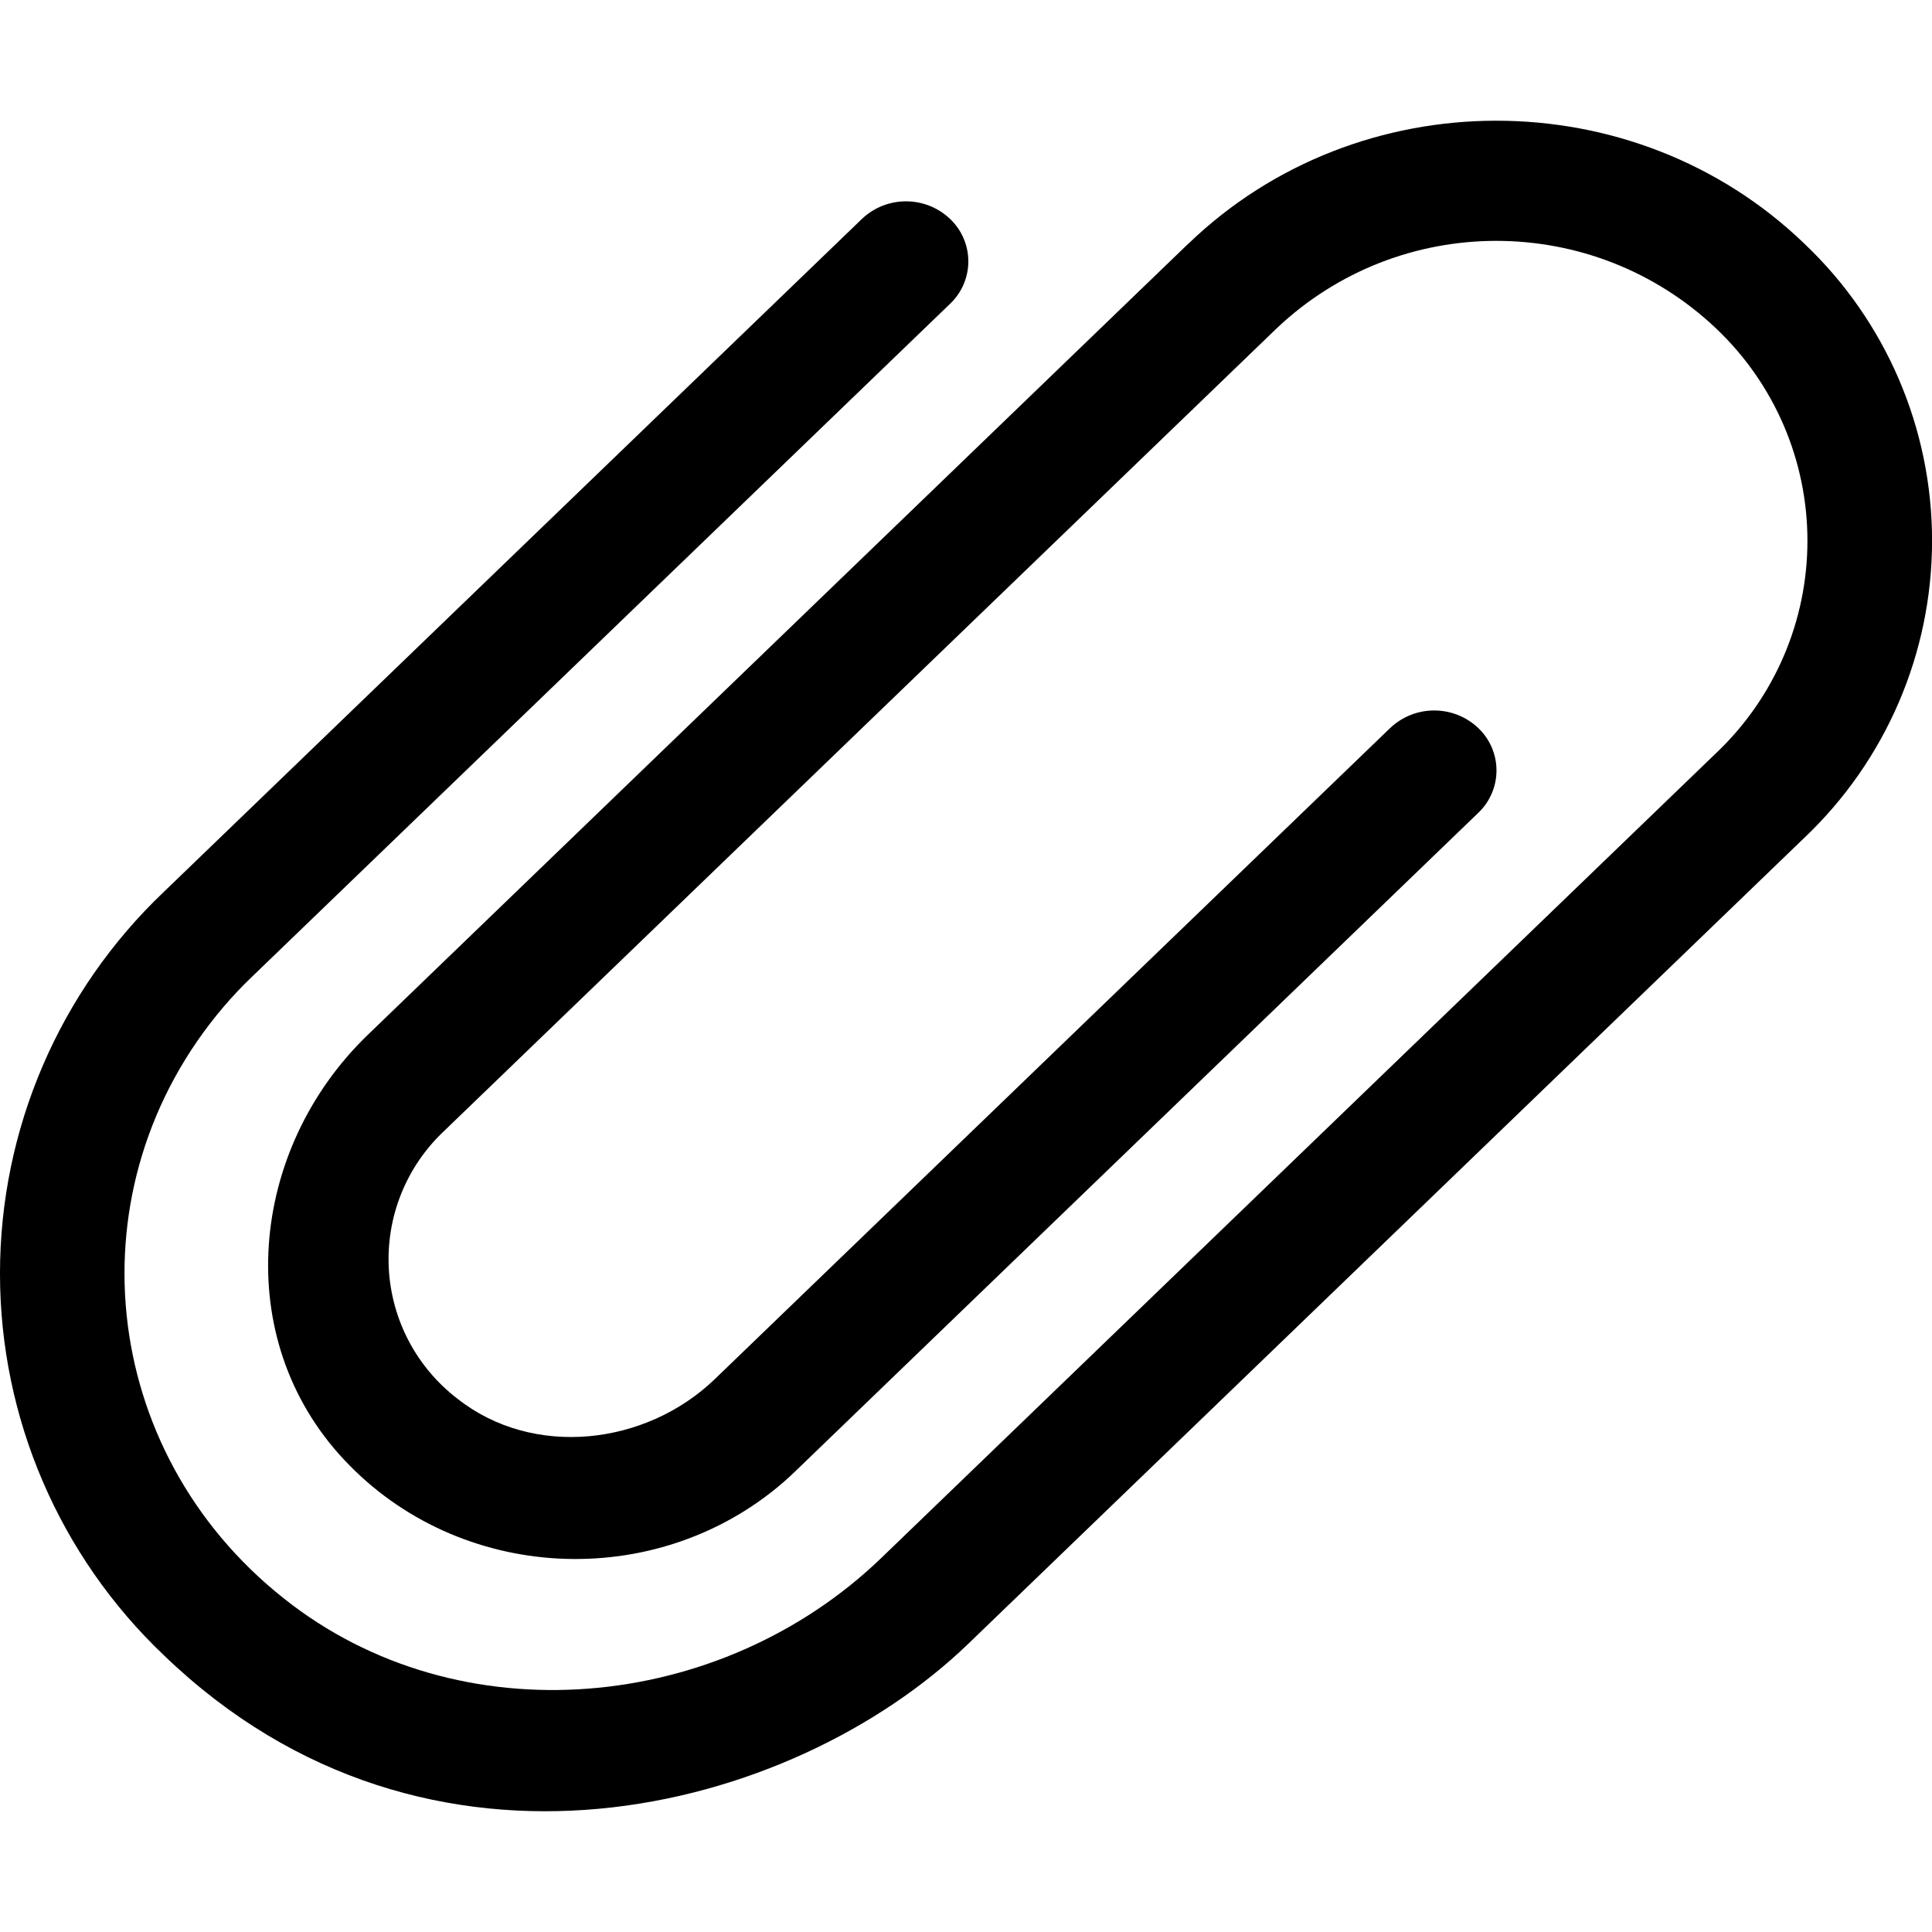
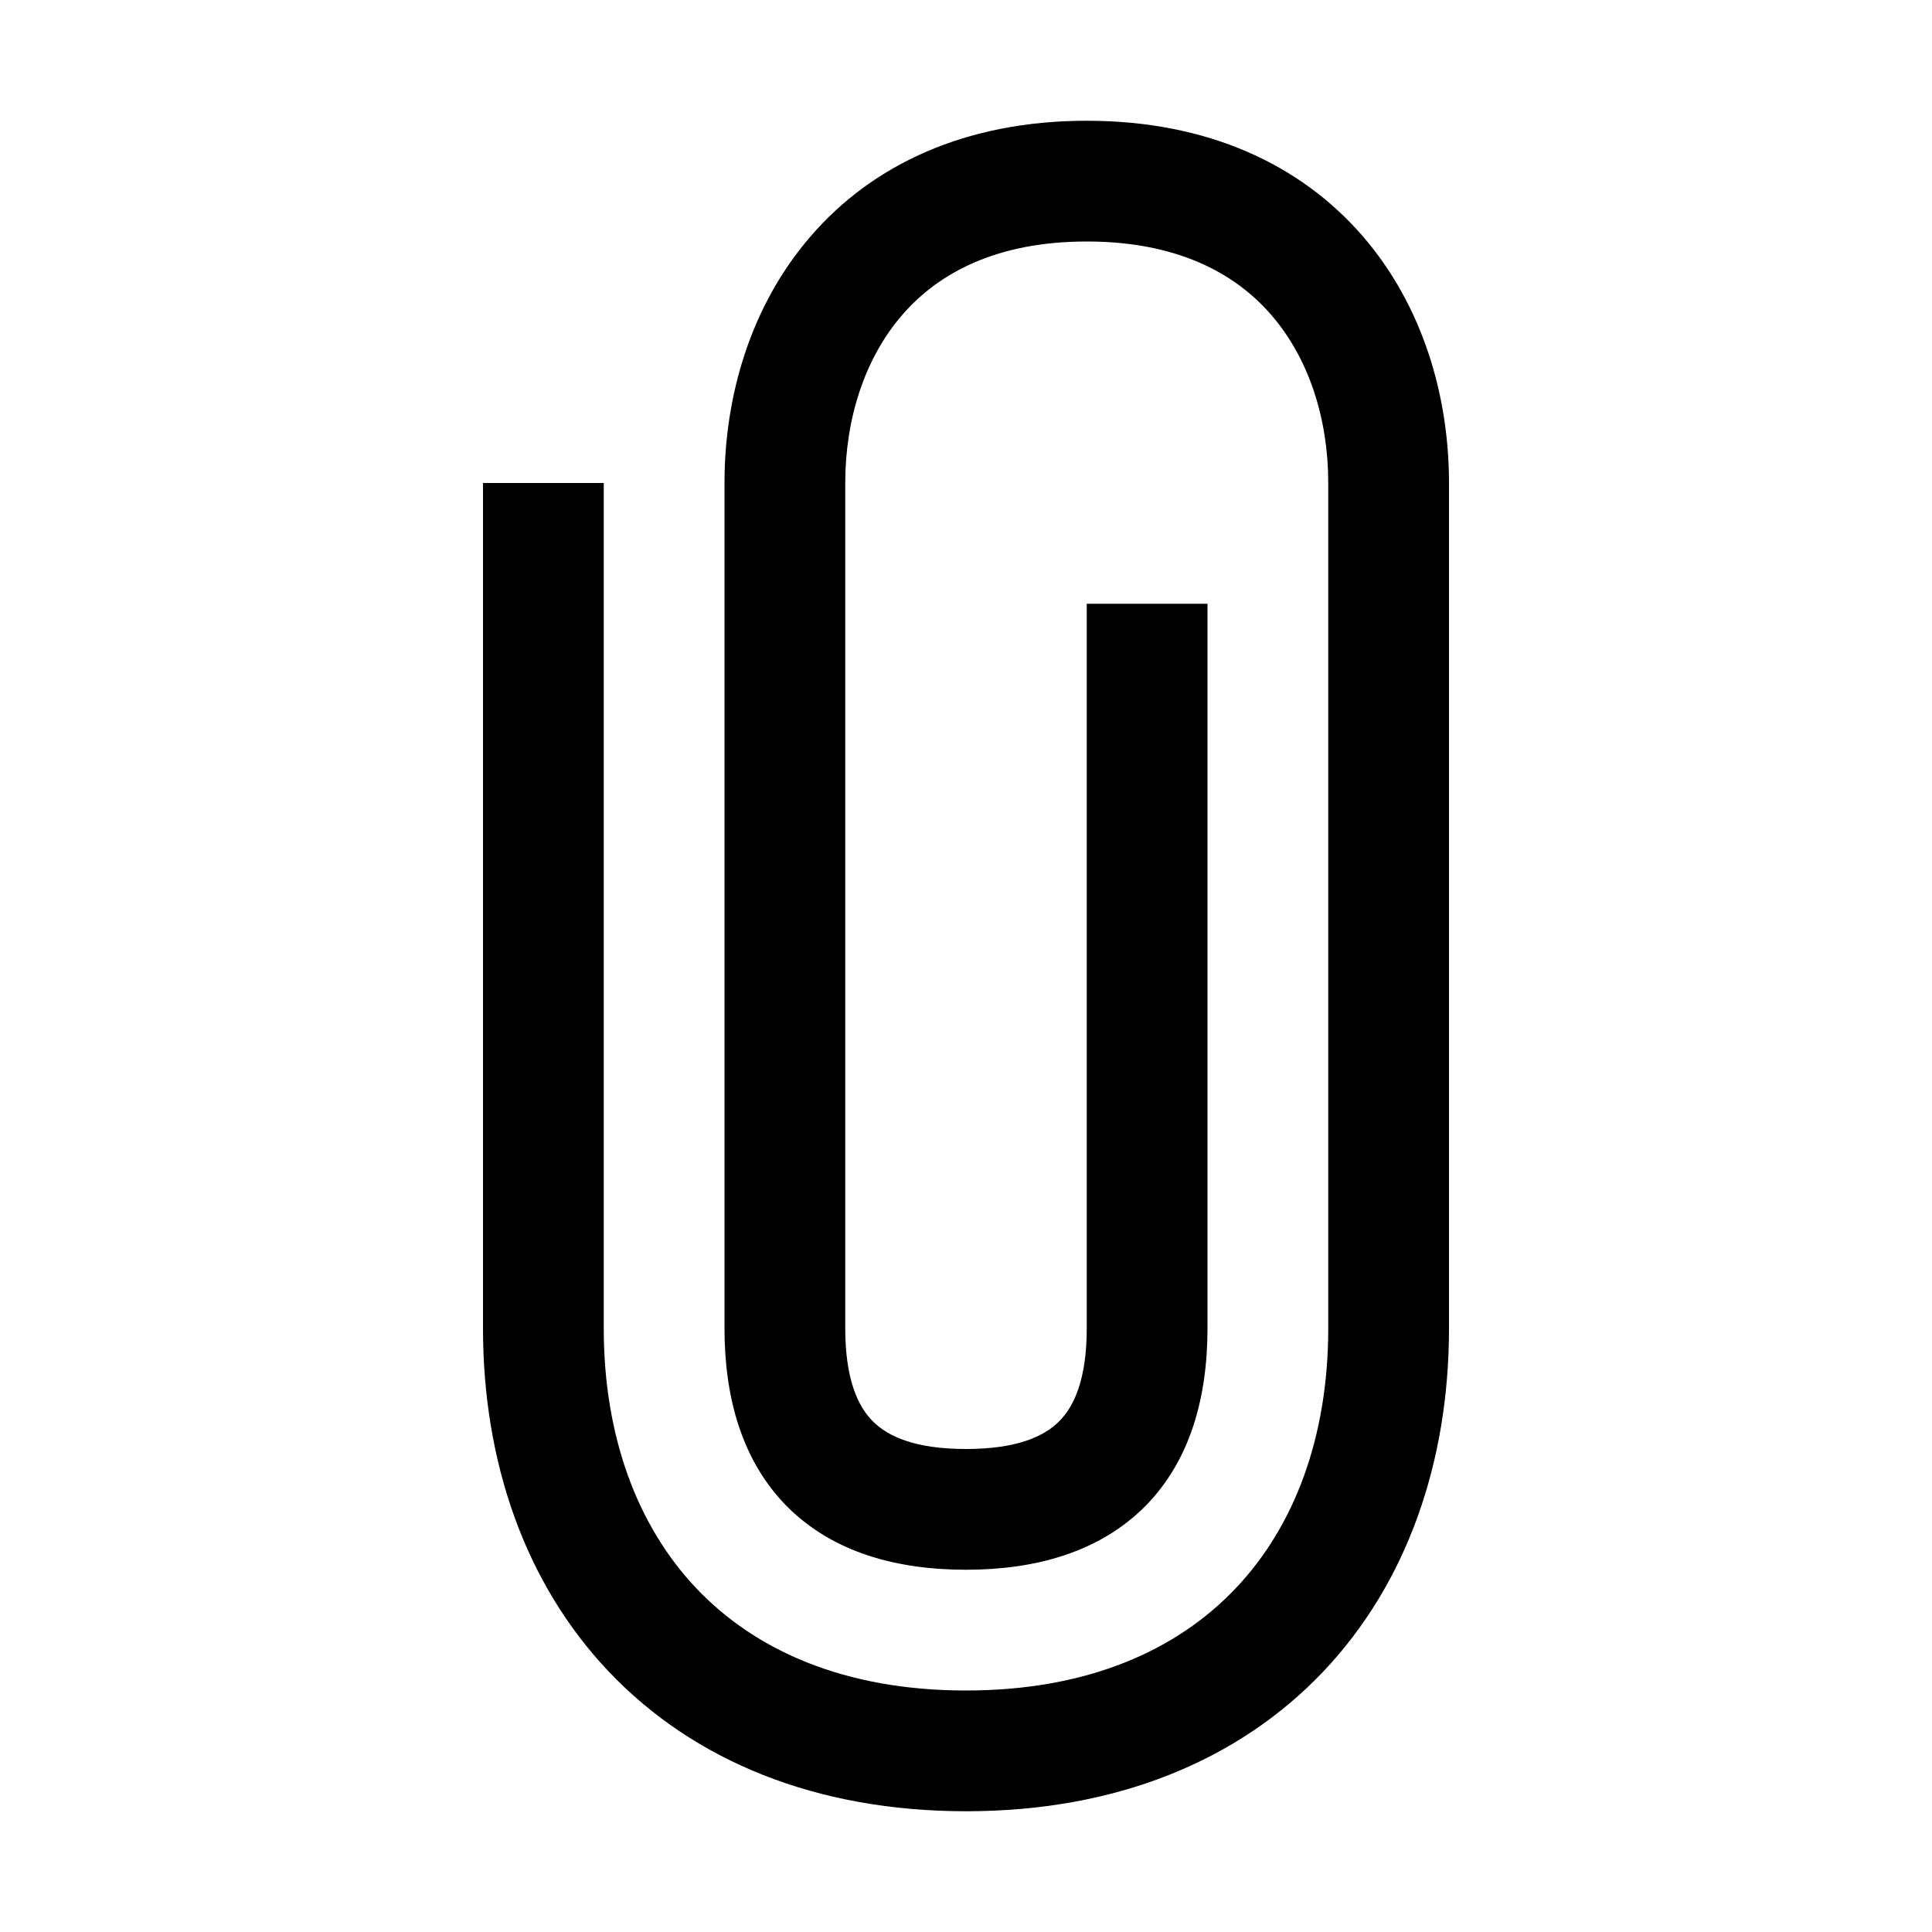
<svg xmlns="http://www.w3.org/2000/svg" width="16" height="16" viewBox="0 0 16 16">
-   <path d="M9.84 2.019L3.046 8.57c-.987.952-1.133 2.517-.199 3.516.951 1.021 2.58 1.106 3.64.19.034-.03.068-.061.1-.092l5.655-5.452a.484.484 0 000-.703.53.53 0 00-.729 0L5.92 11.421c-.572.551-1.505.657-2.131.163a1.455 1.455 0 01-.118-2.211l6.899-6.651a2.646 2.646 0 013.644 0 2.422 2.422 0 010 3.513L7.3 12.901c-1.333 1.285-3.497 1.493-4.95.336-1.54-1.22-1.764-3.411-.5-4.897.075-.088.154-.172.238-.252l5.78-5.572a.484.484 0 000-.703.53.53 0 00-.73 0l-5.78 5.572a4.36 4.36 0 000 6.324c2.188 2.109 5.202 1.31 6.66-.095l6.925-6.676a3.39 3.39 0 000-4.92C13.534.66 11.25.66 9.841 2.019z" />
+   <path d="M7 11c0 .423.105.648.229.771.123.124.348.229.771.229.423 0 .648-.105.771-.229.124-.123.229-.348.229-.771V5h1v6c0 .577-.145 1.102-.521 1.479C9.102 12.854 8.577 13 8 13c-.577 0-1.102-.145-1.479-.521C6.145 12.101 6 11.577 6 11V4c0-.719.215-1.468.716-2.046C7.226 1.364 7.996 1 9 1c1.005 0 1.773.365 2.284.954.5.578.716 1.327.716 2.046v7c0 1.103-.345 2.11-1.043 2.845C10.255 14.583 9.242 15 8 15c-1.242 0-2.255-.417-2.957-1.155C4.345 13.11 4 12.103 4 11V4h1v7c0 .897.279 1.64.768 2.155C6.253 13.666 6.99 14 8 14c1.01 0 1.747-.334 2.232-.845.49-.515.768-1.258.768-2.155V4c0-.531-.16-1.032-.472-1.392C10.227 2.26 9.745 2 9 2s-1.227.26-1.528.608C7.16 2.968 7 3.47 7 4v7Z" />
</svg>
